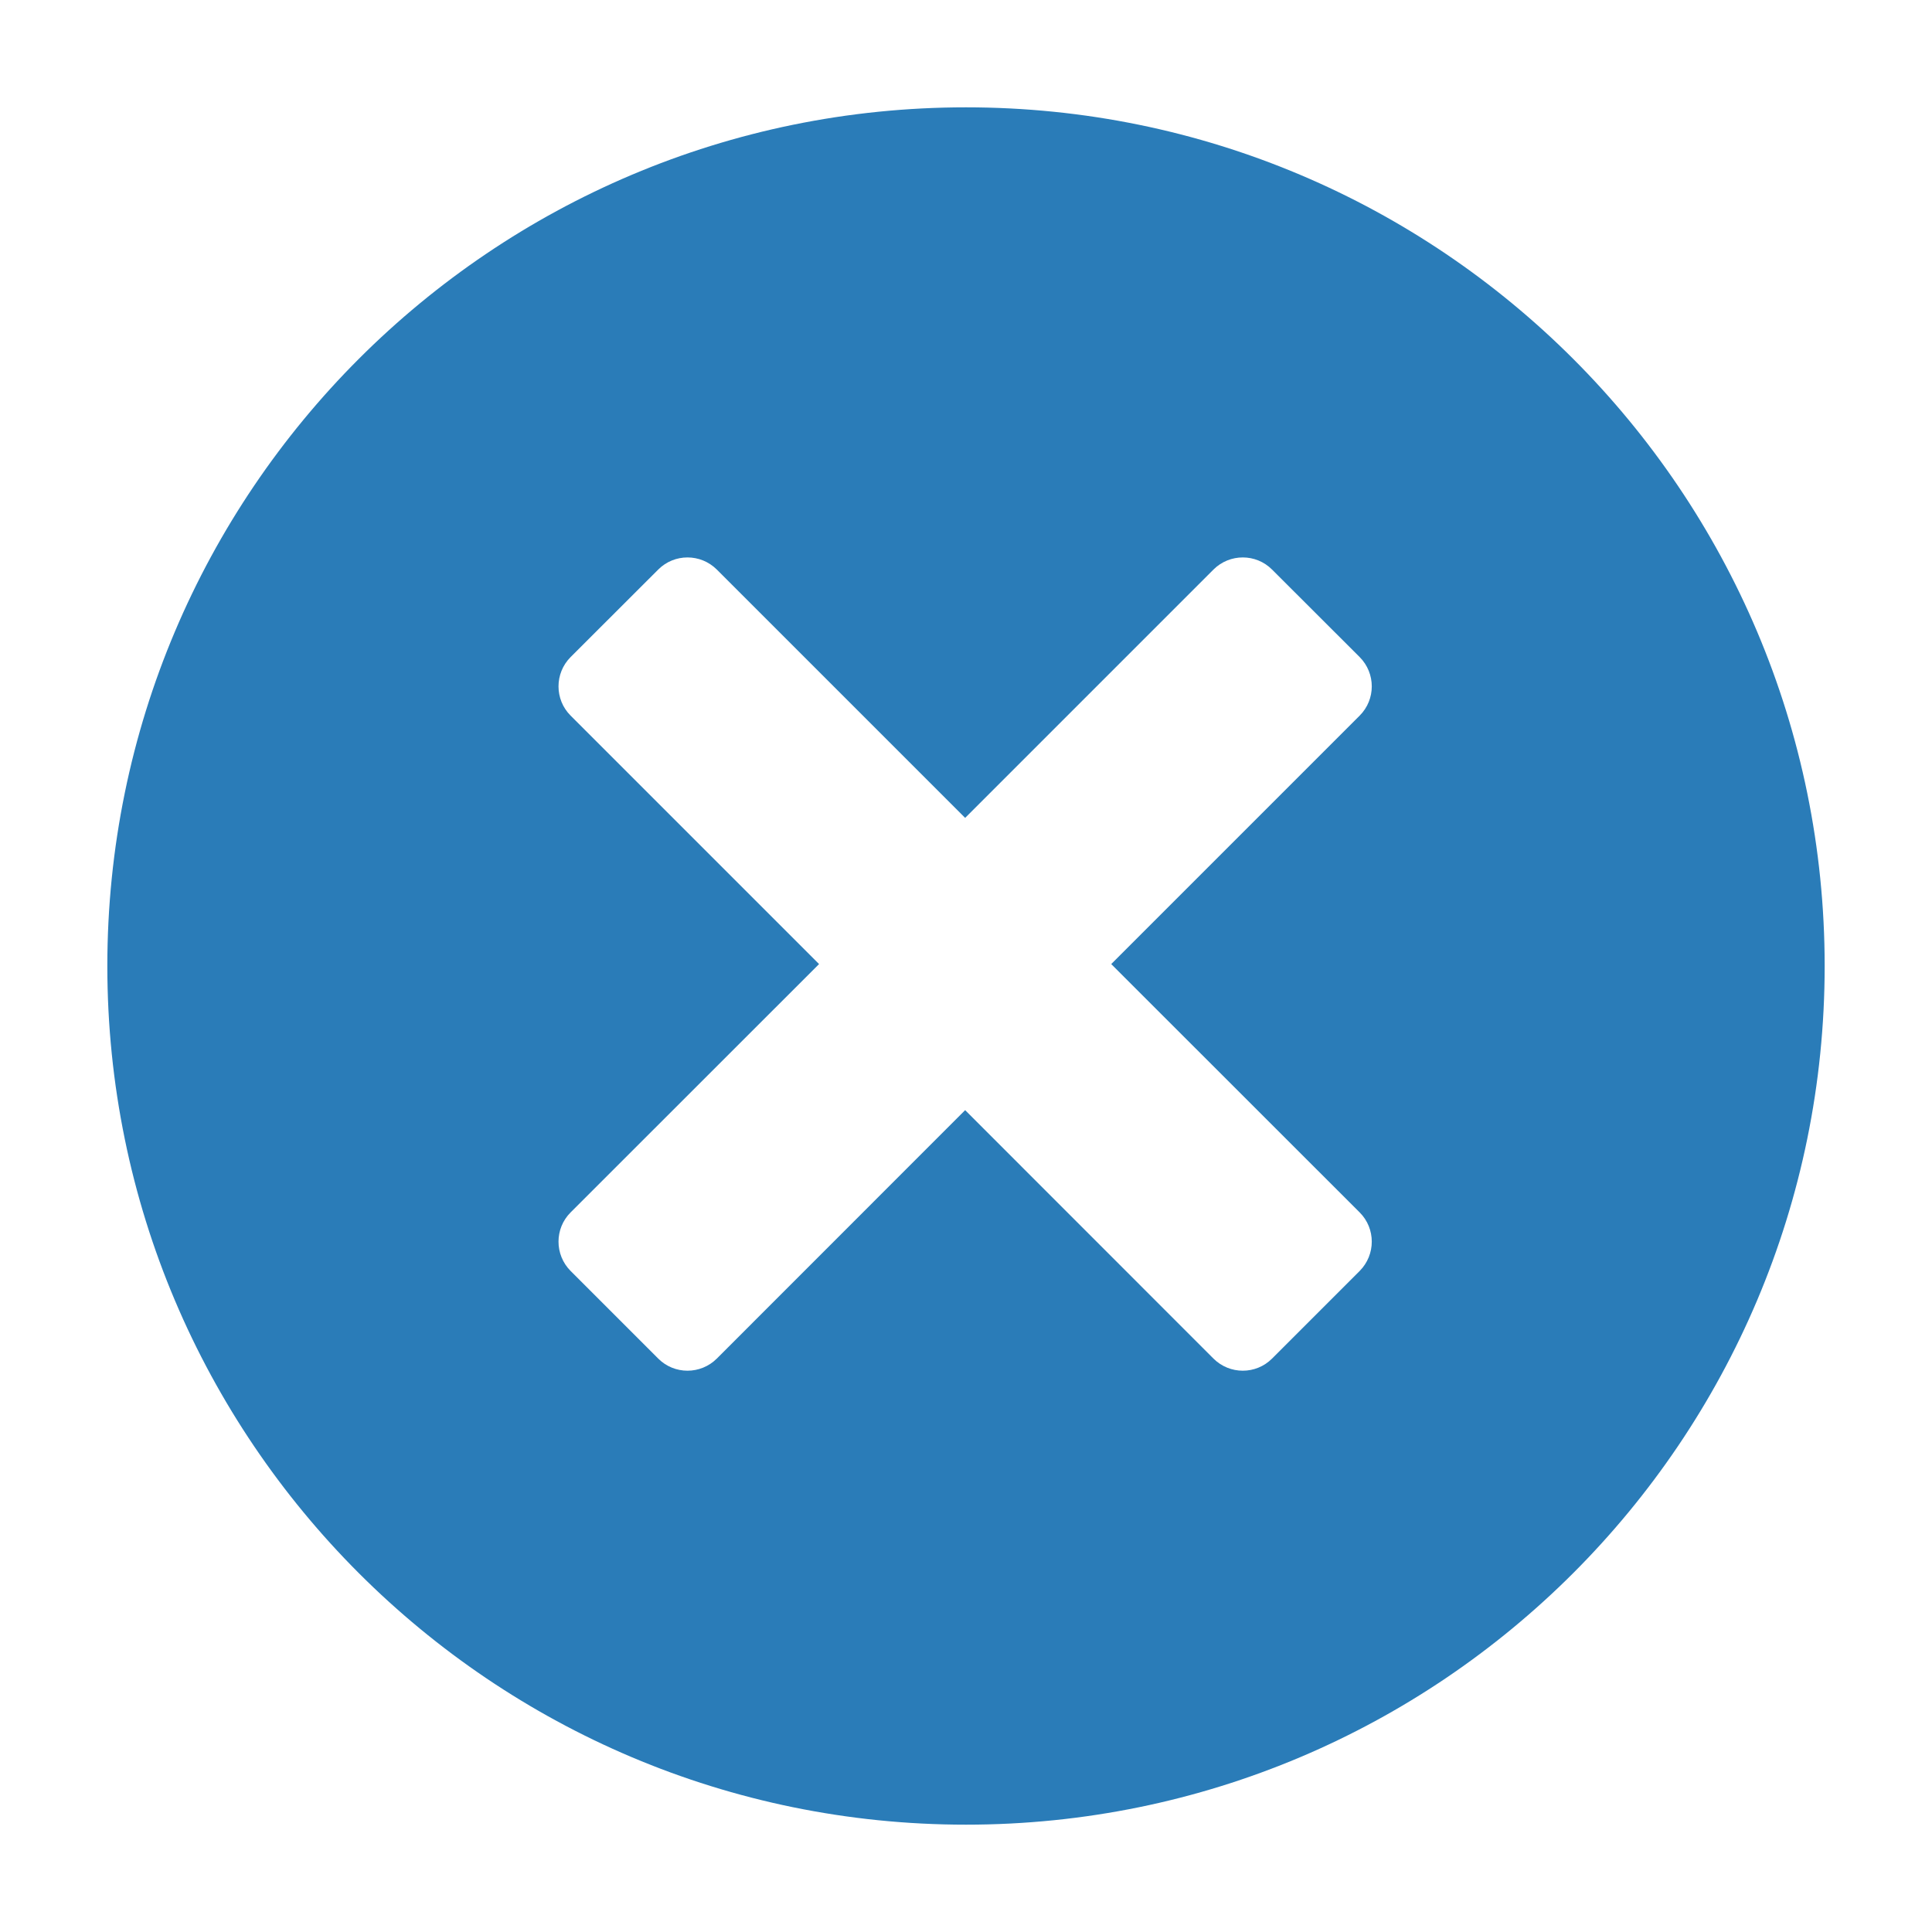
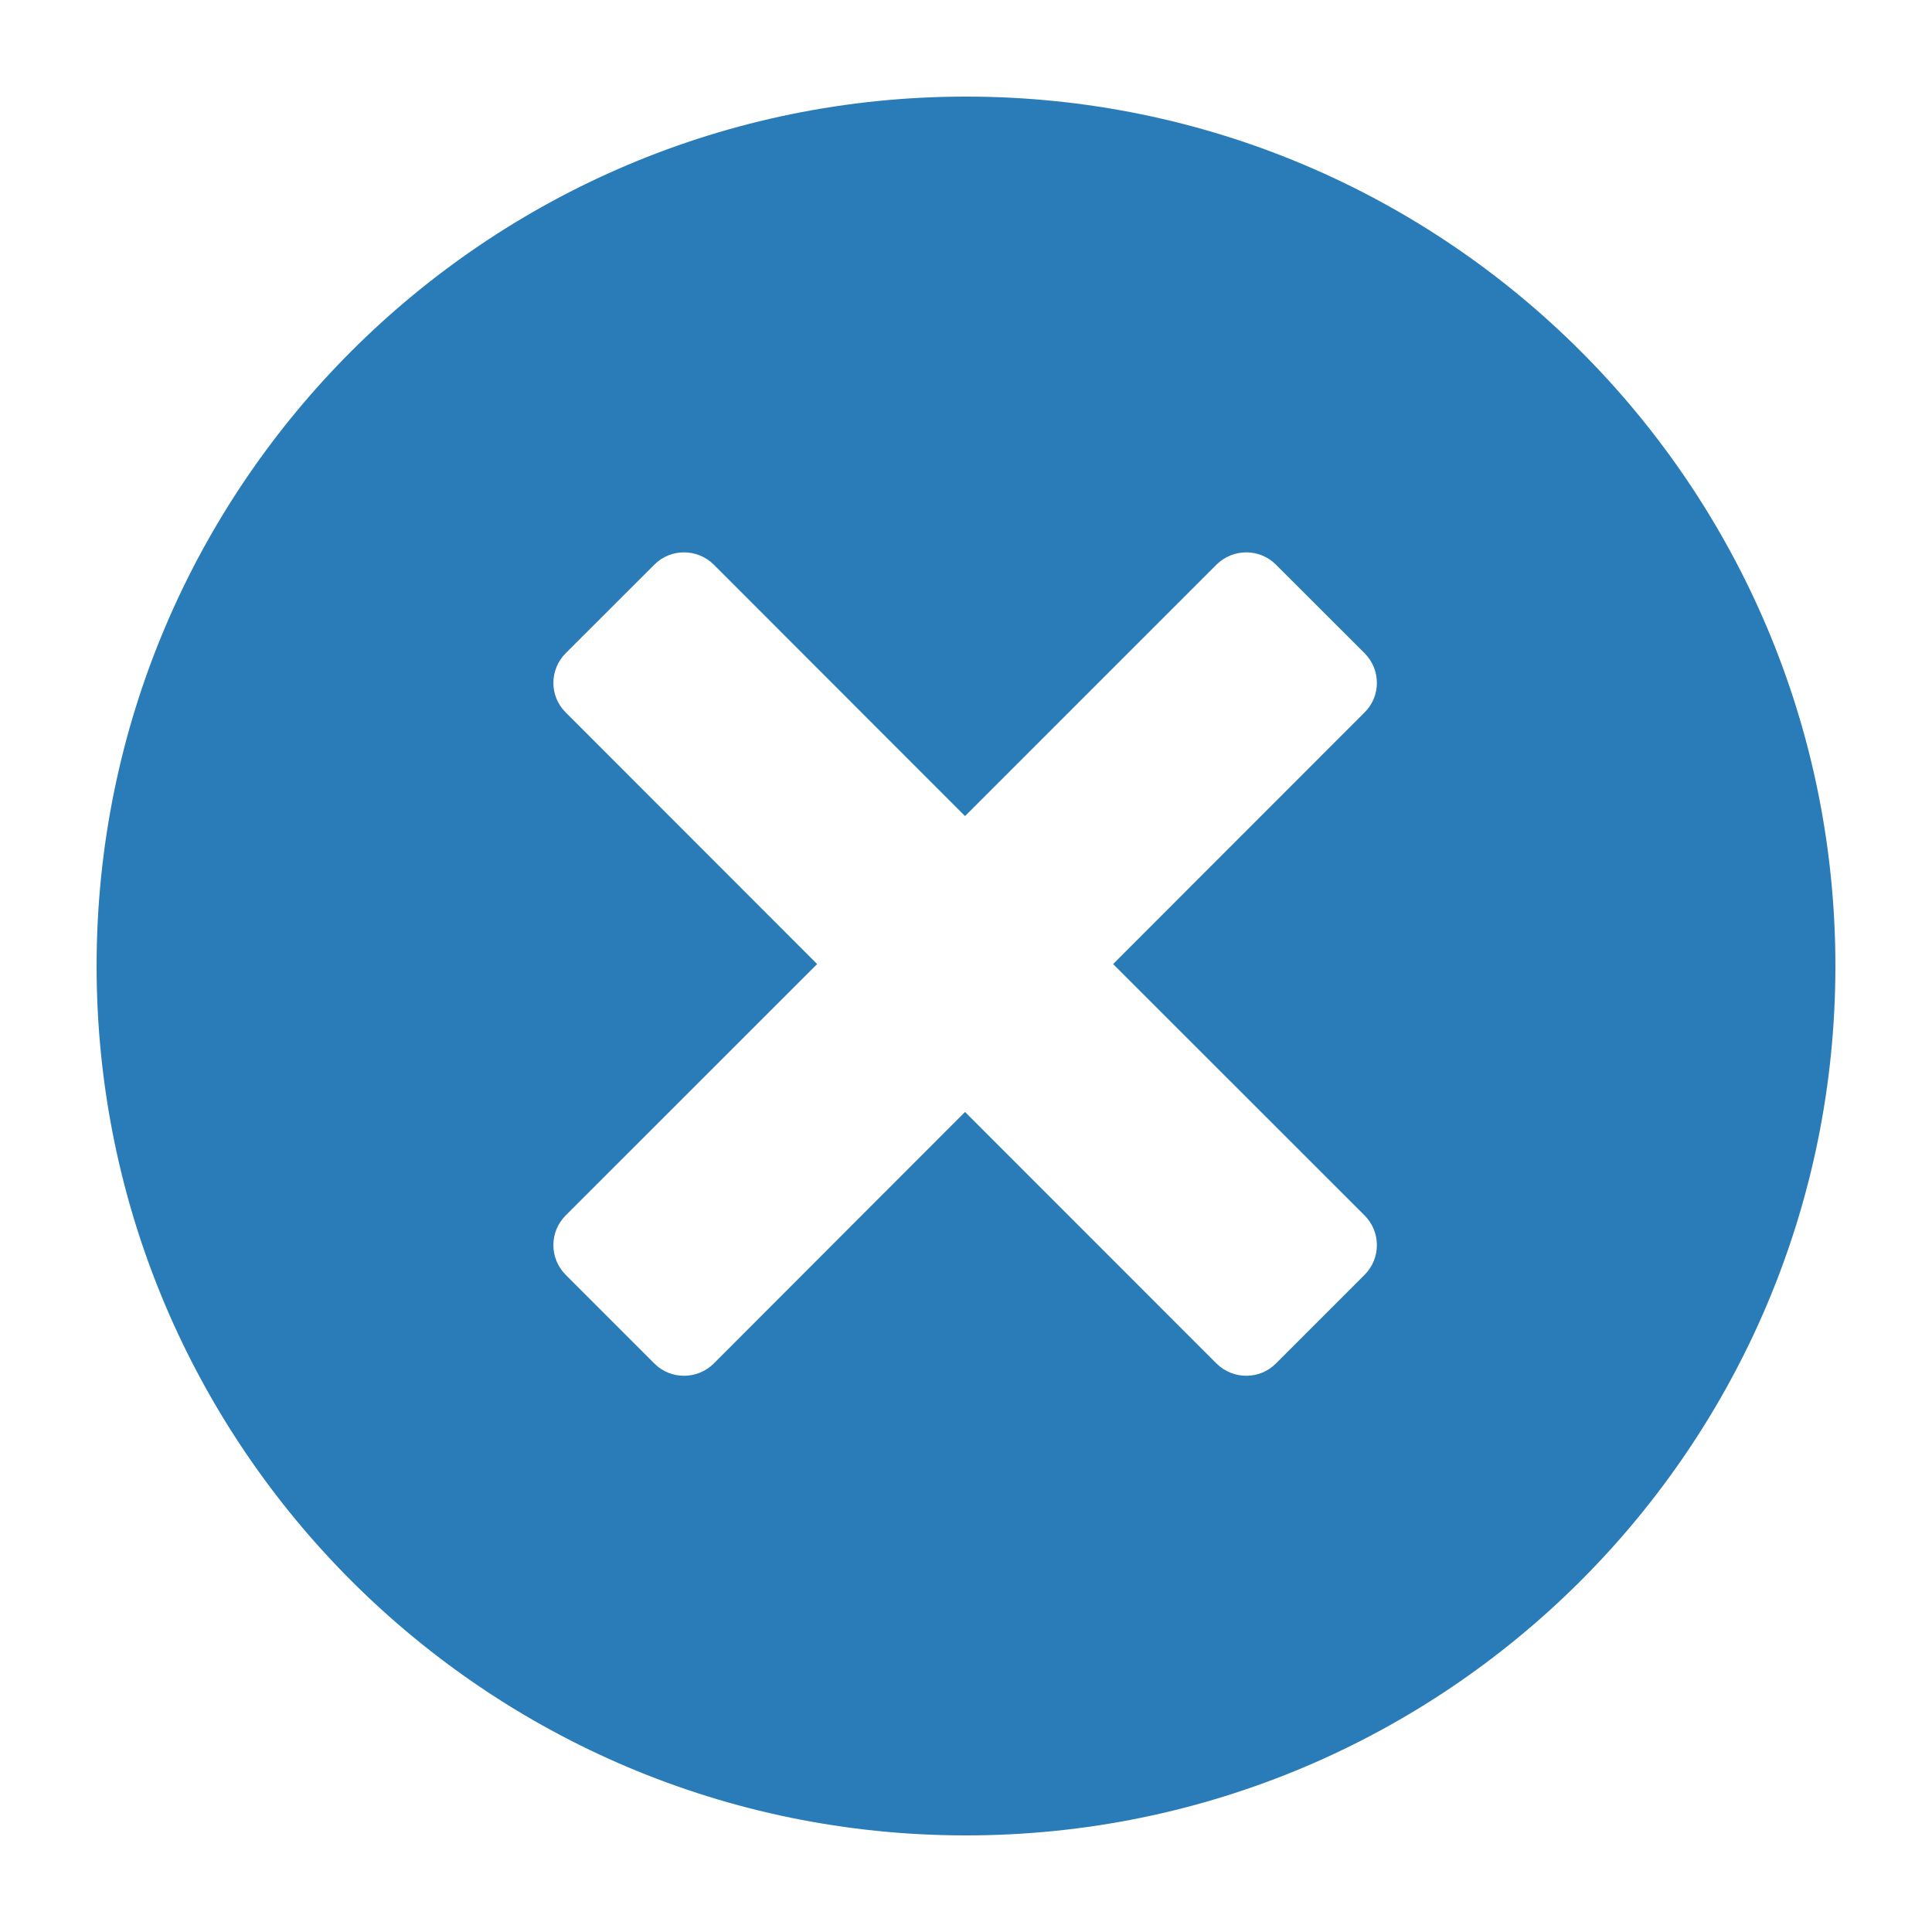
- <svg xmlns="http://www.w3.org/2000/svg" viewBox="-1 -1 18 18" width="18" height="18">
-   <path d="M 8 16 C 3.582 16 0 12.418 0 8 C 0 3.582 3.582 0 8 0 C 12.418 0 16 3.582 16 8 C 16 12.418 12.418 16 8 16 Z M 11.668 5.667 C 11.818 5.517 11.818 5.273 11.668 5.122 L 10.851 4.306 C 10.701 4.156 10.457 4.156 10.306 4.306 L 7.992 6.62 L 5.678 4.306 C 5.527 4.156 5.283 4.156 5.133 4.306 L 4.316 5.122 C 4.166 5.273 4.166 5.517 4.316 5.667 L 6.631 7.982 L 4.316 10.296 C 4.166 10.446 4.166 10.69 4.316 10.841 L 5.133 11.658 C 5.283 11.808 5.527 11.808 5.678 11.658 L 7.992 9.343 L 10.306 11.658 C 10.457 11.808 10.701 11.808 10.851 11.658 L 11.668 10.841 C 11.818 10.69 11.818 10.446 11.668 10.296 L 9.353 7.982 L 11.668 5.667 Z" style="fill: rgb(42, 124, 184);" transform="matrix(1, 0, 0, 1, -5.684341886080802e-14, 0)" />
+ <svg xmlns="http://www.w3.org/2000/svg" viewBox="-1 -1 20 20" width="20" height="20">
+   <path d="M 9 18 C 4.03 18 0 13.97 0 9 C 0 4.03 4.03 0 9 0 C 13.97 0 18 4.03 18 9 C 18 13.97 13.97 18 9 18 Z M 13.126 6.375 C 13.296 6.207 13.296 5.933 13.126 5.762 L 12.207 4.844 C 12.039 4.676 11.765 4.676 11.594 4.844 L 8.99 7.448 L 6.388 4.844 C 6.217 4.676 5.943 4.676 5.775 4.844 L 4.856 5.762 C 4.686 5.933 4.686 6.207 4.856 6.375 L 7.459 8.98 L 4.856 11.582 C 4.686 11.752 4.686 12.026 4.856 12.197 L 5.775 13.116 C 5.943 13.284 6.217 13.284 6.388 13.116 L 8.99 10.511 L 11.594 13.116 C 11.765 13.284 12.039 13.284 12.207 13.116 L 13.126 12.197 C 13.296 12.026 13.296 11.752 13.126 11.582 L 10.523 8.98 L 13.126 6.375 Z" style="fill: rgb(42, 124, 184);" transform="matrix(1, 0, 0, 1, -4.440892098500626e-16, 0)" />
</svg>
